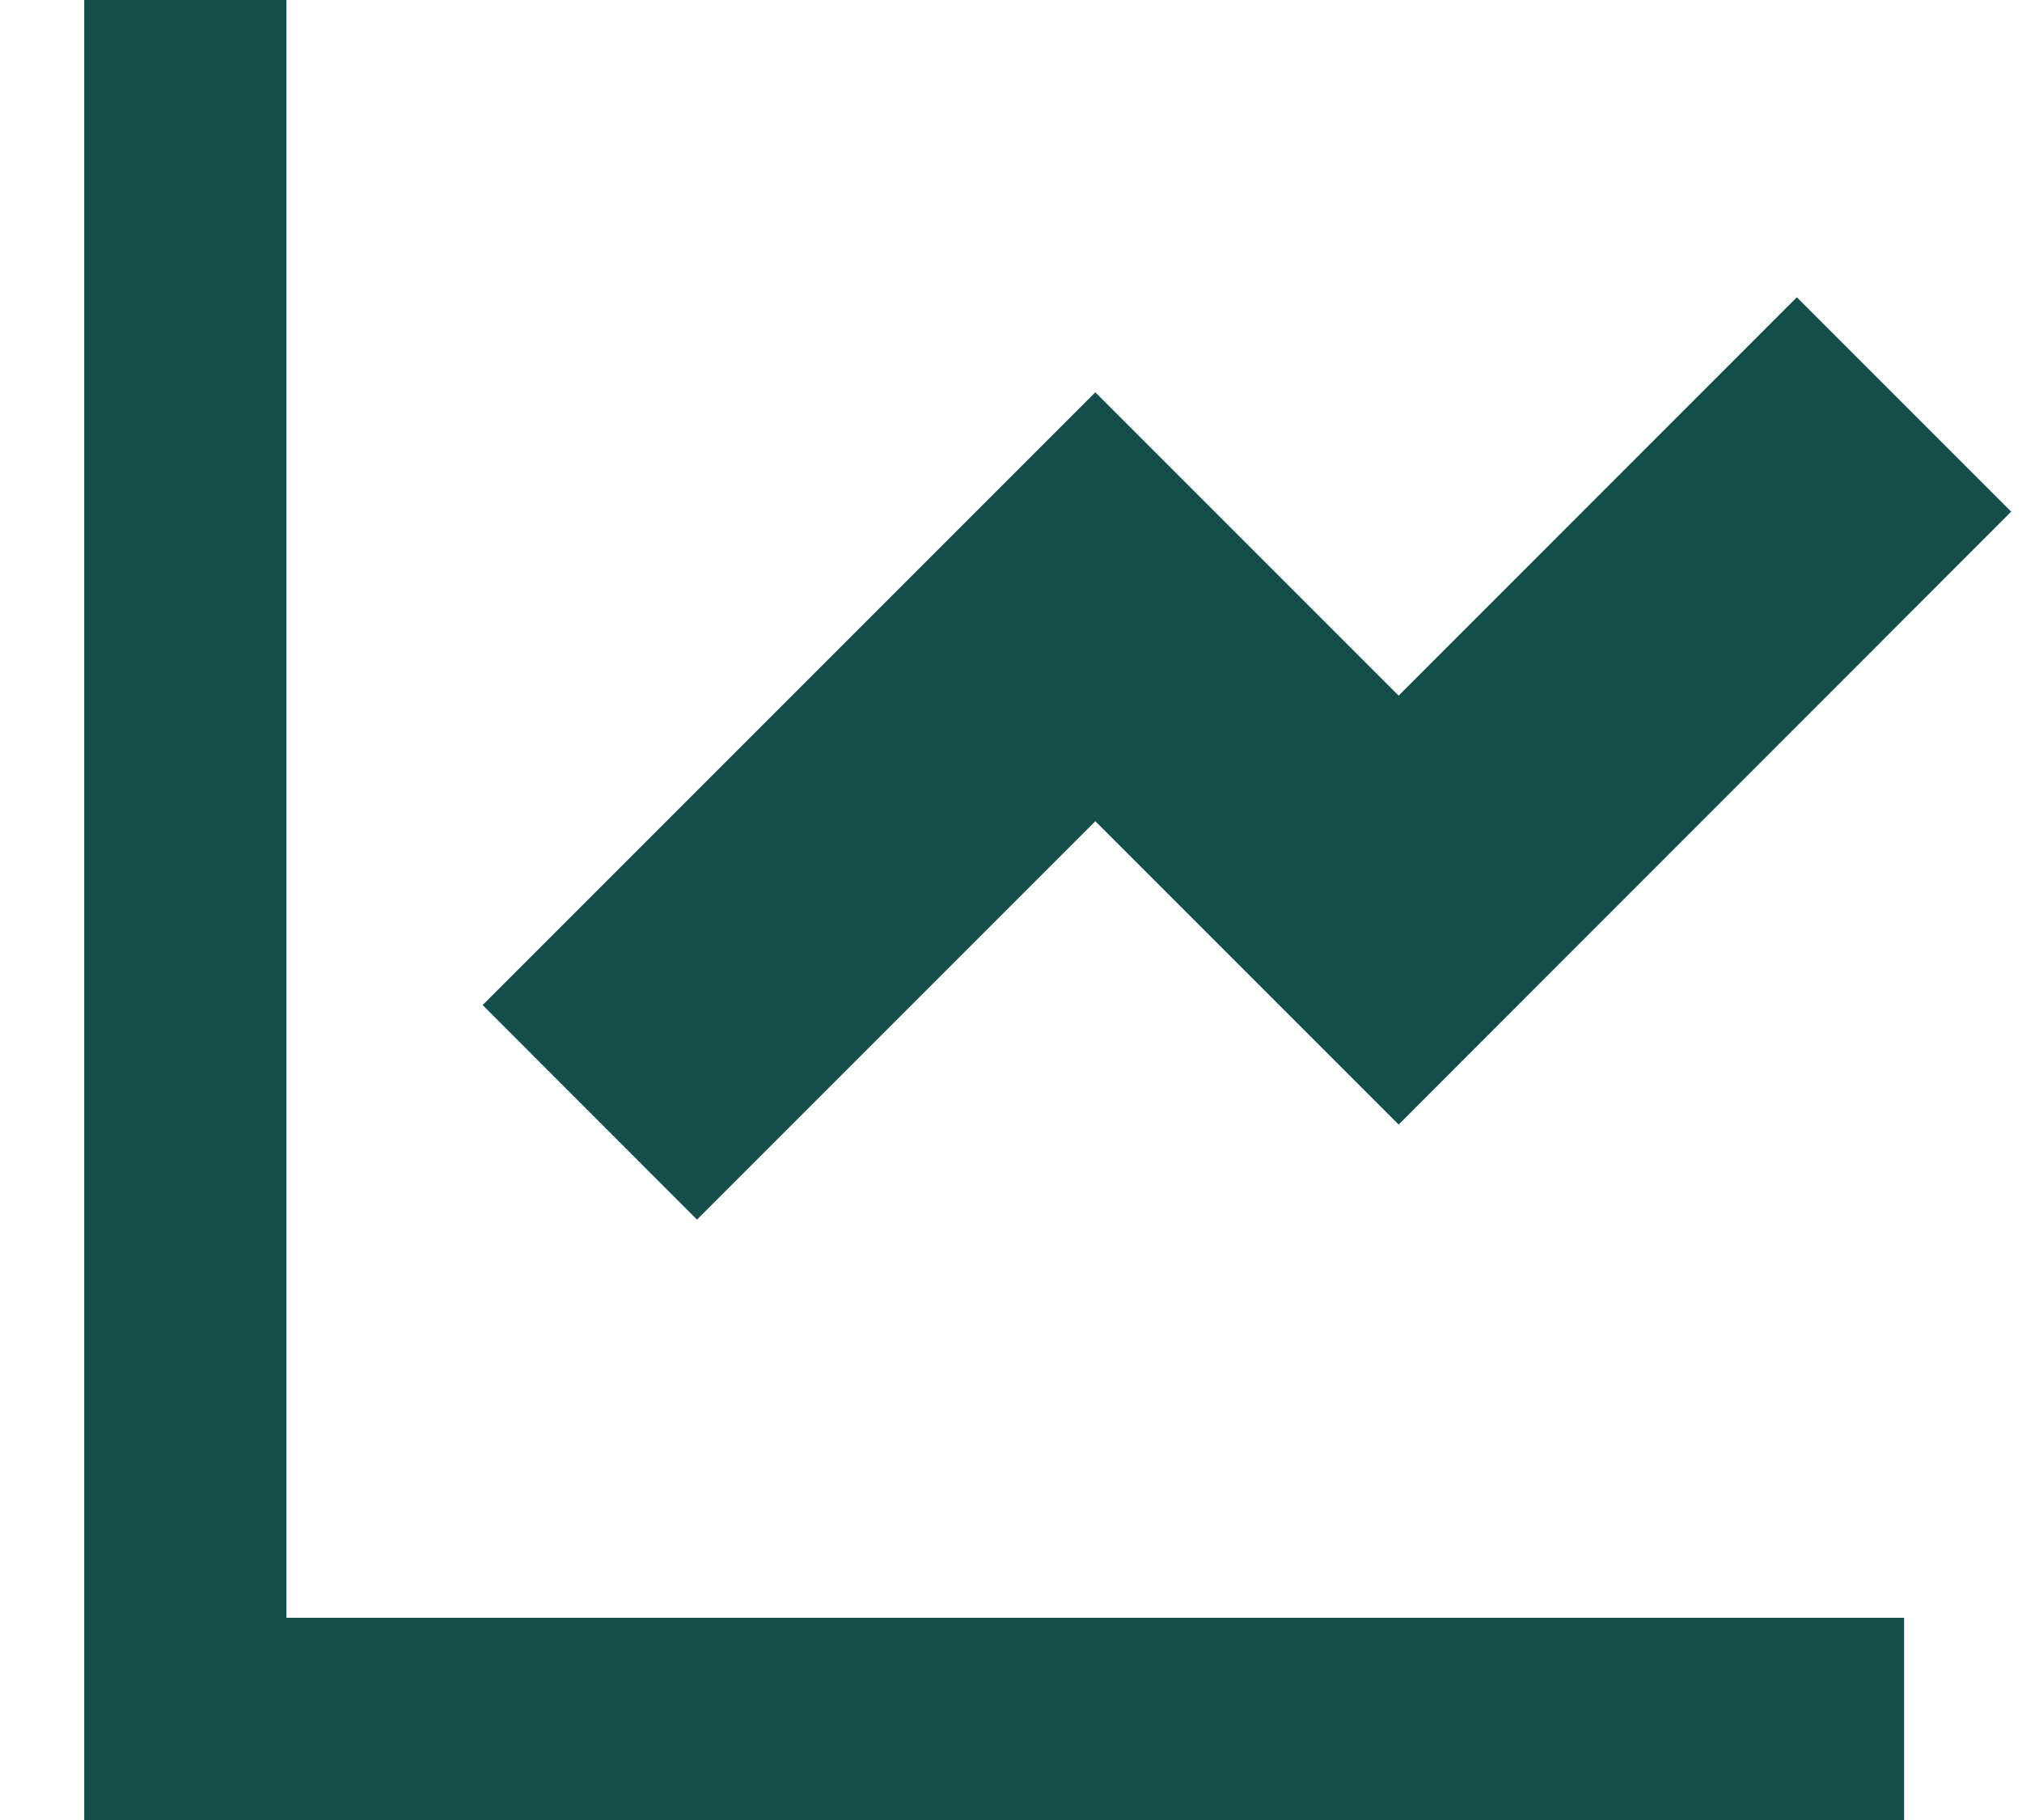
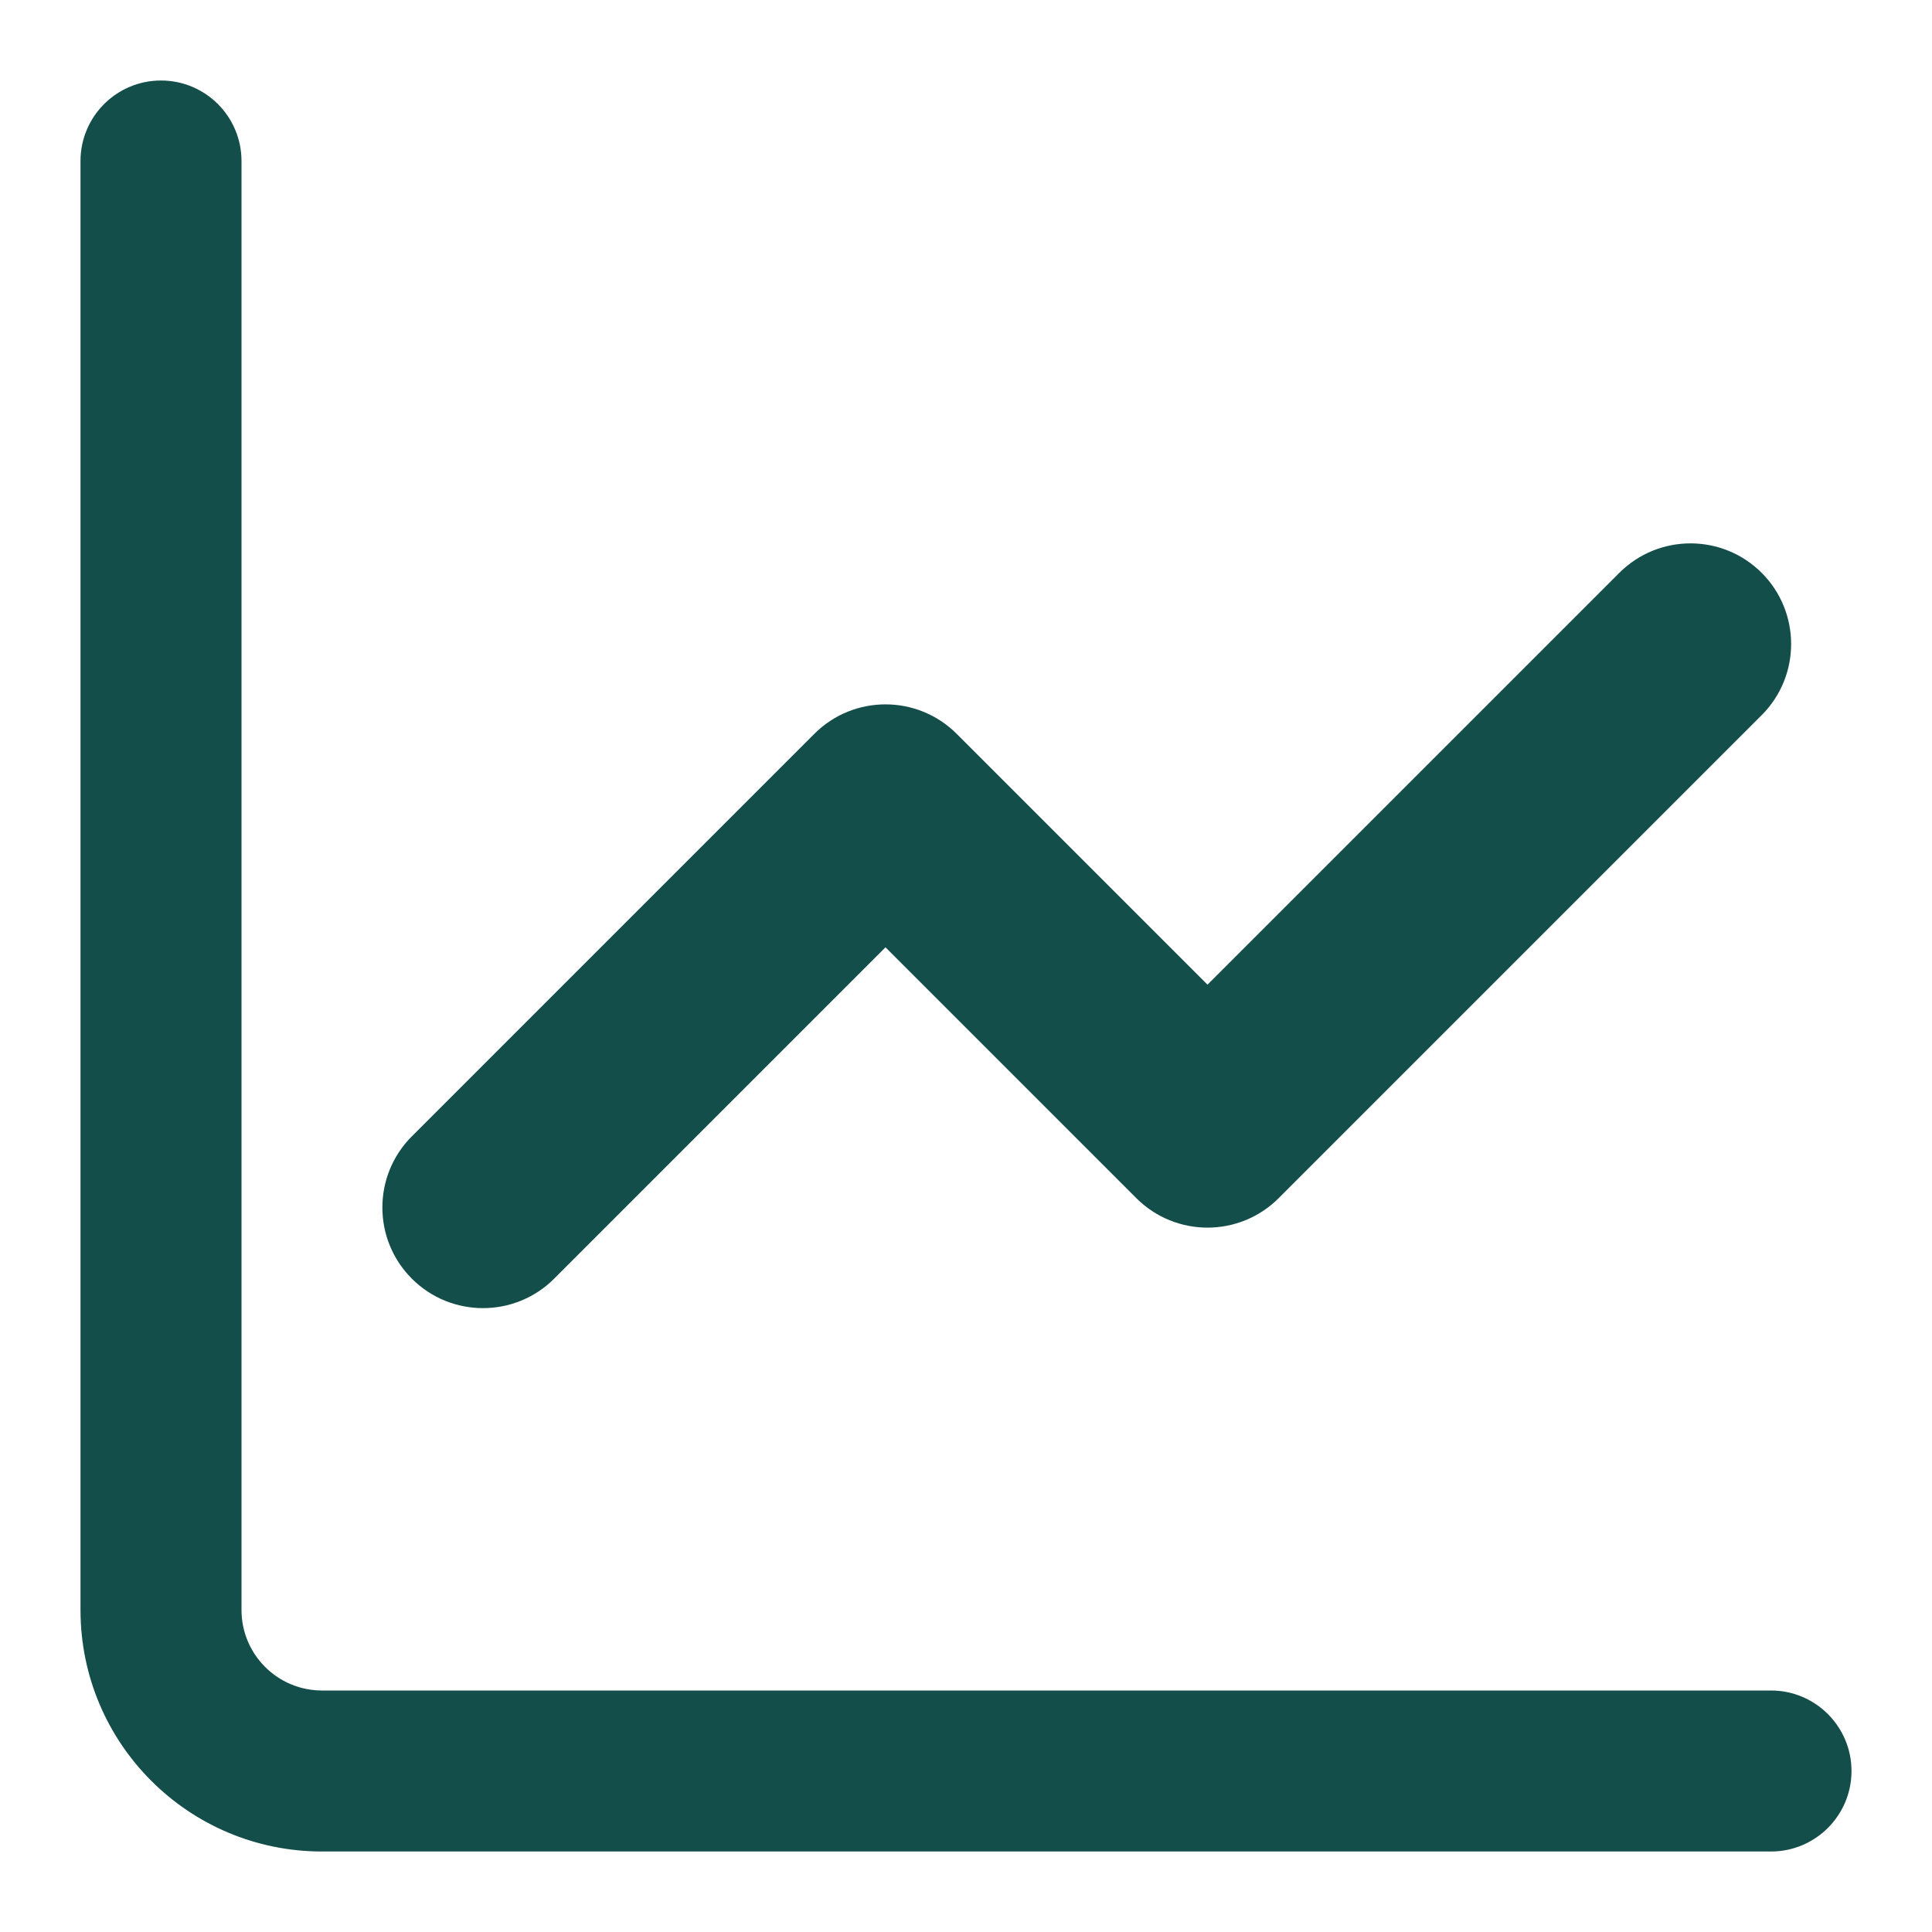
- <svg xmlns="http://www.w3.org/2000/svg" width="20" height="18" viewBox="0 0 20 18" fill="none">
-   <path d="M2.833 0V16H18.834V18H0.833V0H2.833ZM17.773 2.94L19.893 5.06L13.834 11.122L10.834 8.122L6.894 12.062L4.774 9.94L10.834 3.88L13.834 6.88L17.773 2.94Z" fill="#134E4A" />
+ <svg xmlns="http://www.w3.org/2000/svg" width="24" height="24" viewBox="0 0 24 24" fill="none">
+   <path fill-rule="evenodd" clip-rule="evenodd" d="M2 1C2.552 1 3 1.448 3 2V20C3 20.552 3.448 21 4 21H22C22.552 21 23 21.448 23 22C23 22.552 22.552 23 22 23H4C2.343 23 1 21.657 1 20V2C1 1.448 1.448 1 2 1Z" fill="#134E4A" />
+   <path fill-rule="evenodd" clip-rule="evenodd" d="M21.884 7.116C22.372 7.604 22.372 8.396 21.884 8.884L15.884 14.884C15.396 15.372 14.604 15.372 14.116 14.884L11 11.768L6.884 15.884C6.396 16.372 5.604 16.372 5.116 15.884C4.628 15.396 4.628 14.604 5.116 14.116L10.116 9.116C10.604 8.628 11.396 8.628 11.884 9.116L15 12.232L20.116 7.116C20.604 6.628 21.396 6.628 21.884 7.116Z" fill="#134E4A" />
</svg>
